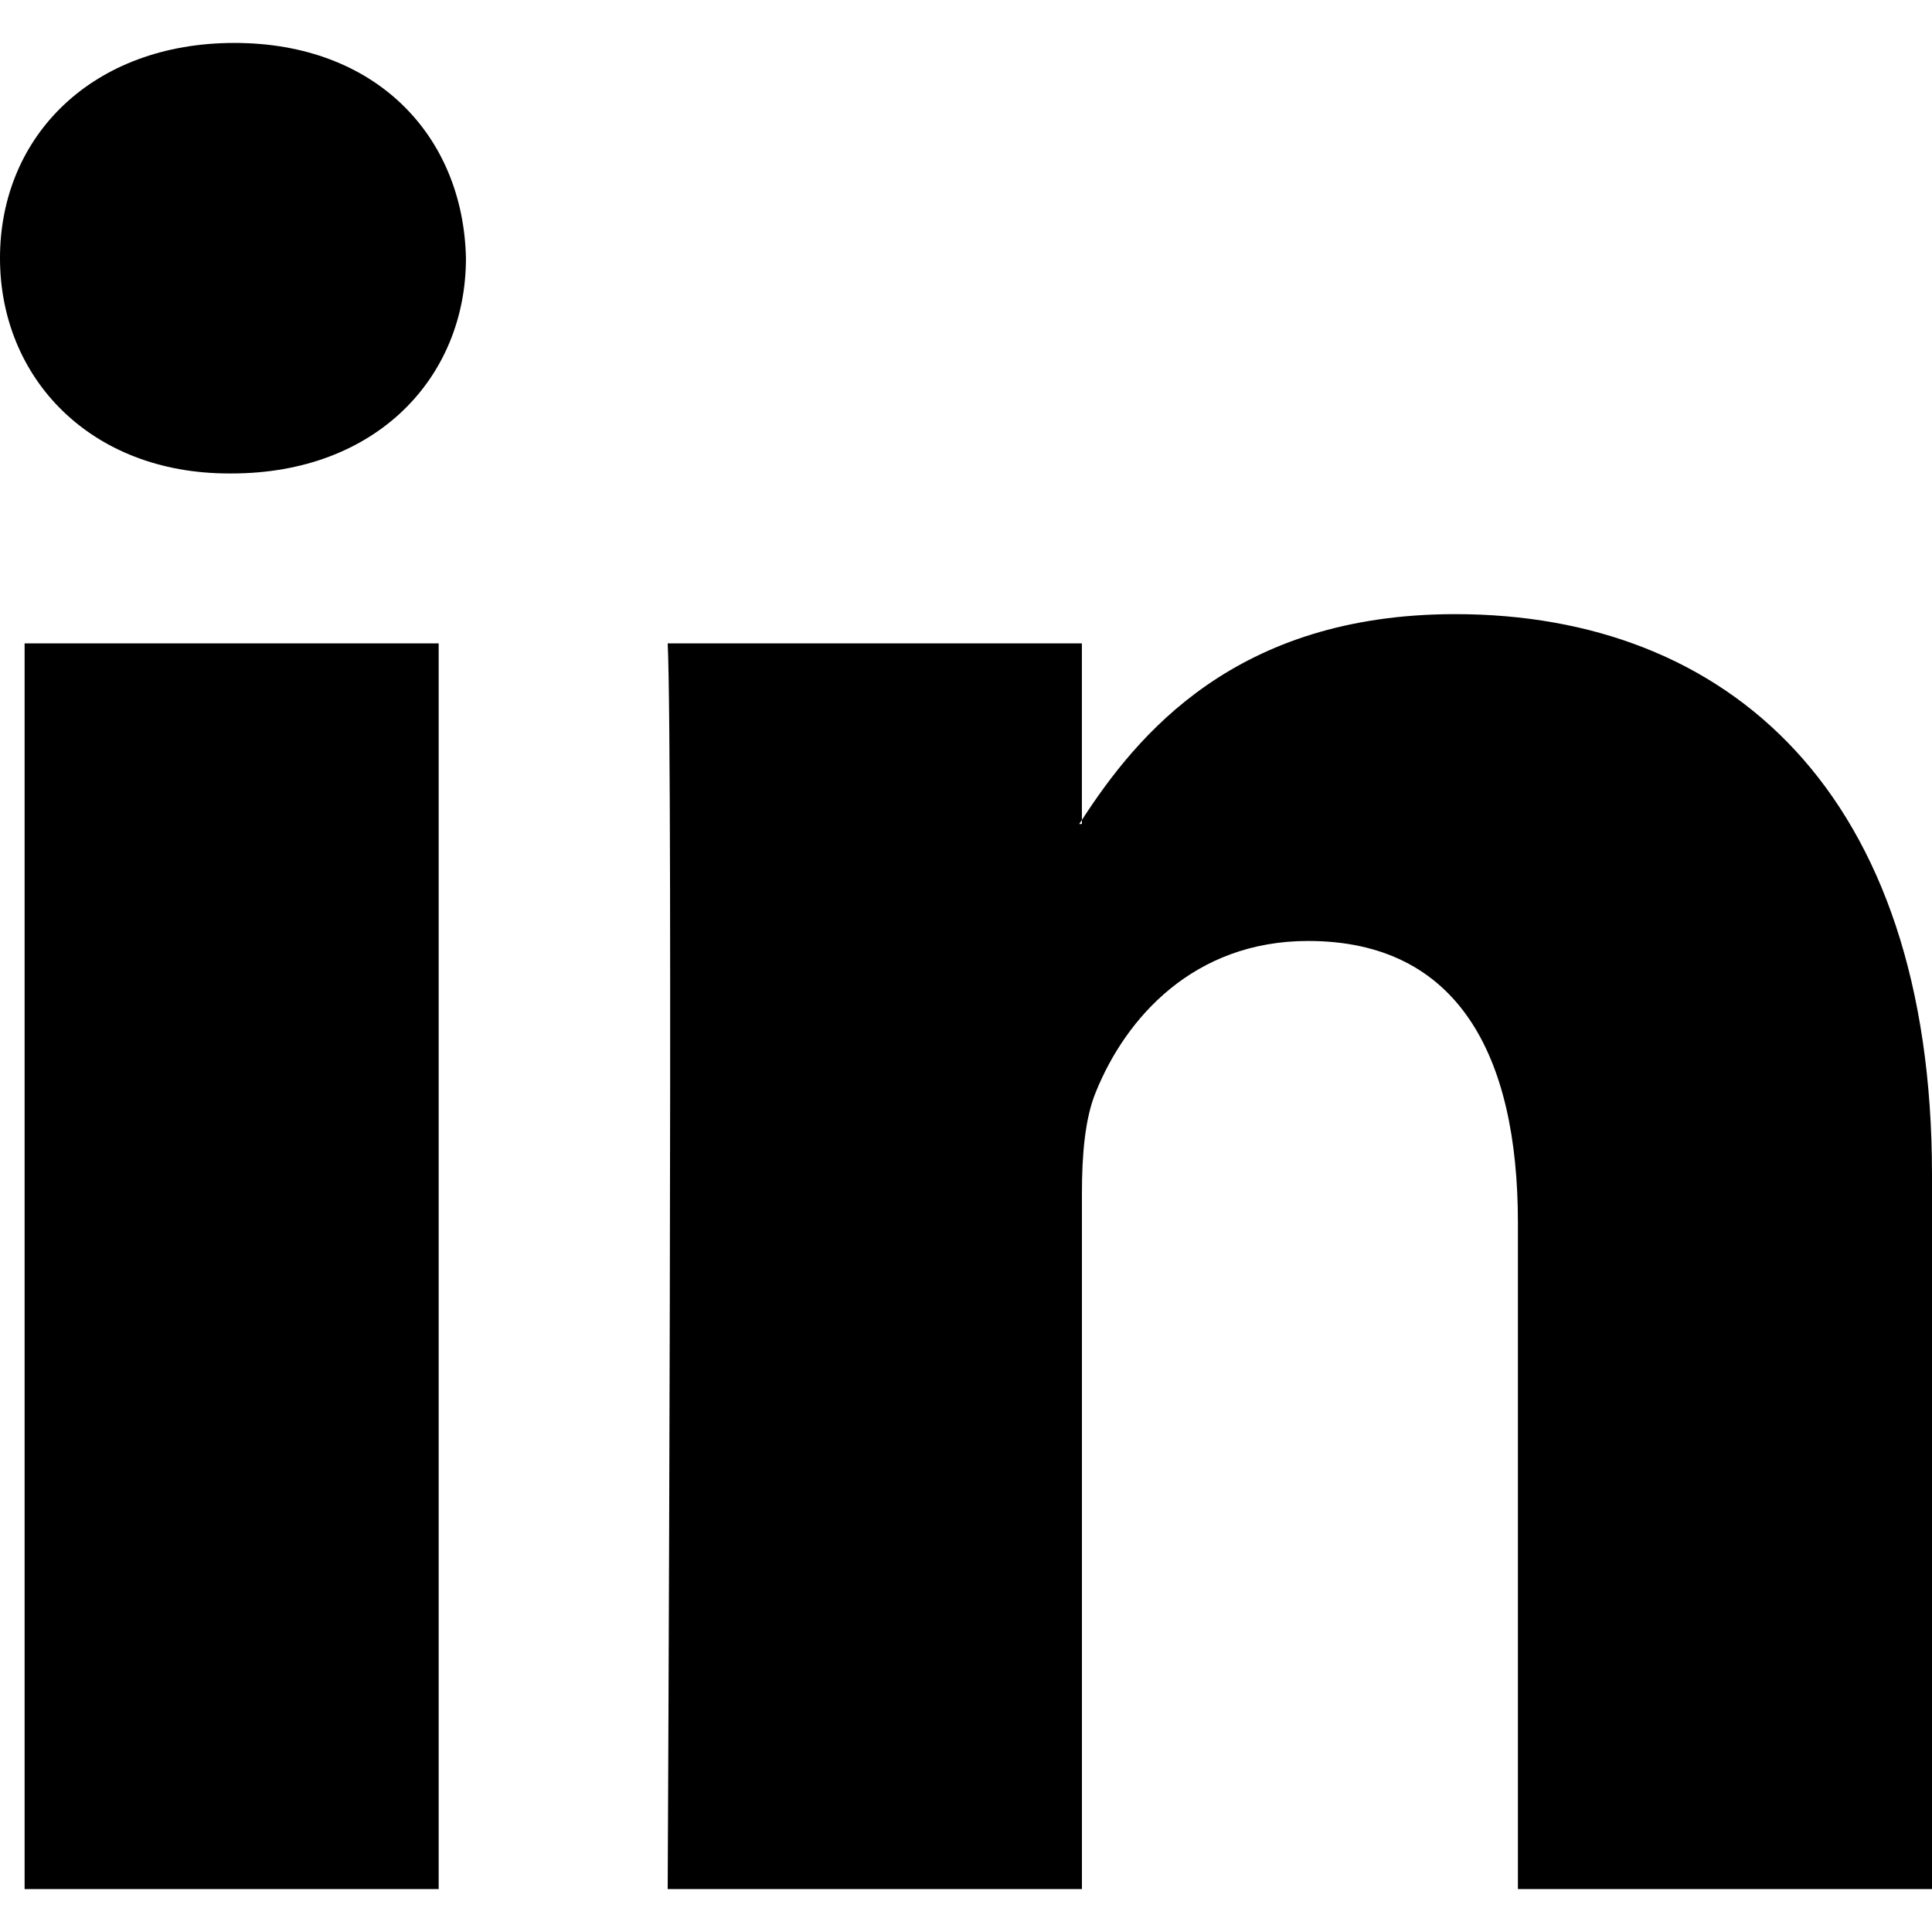
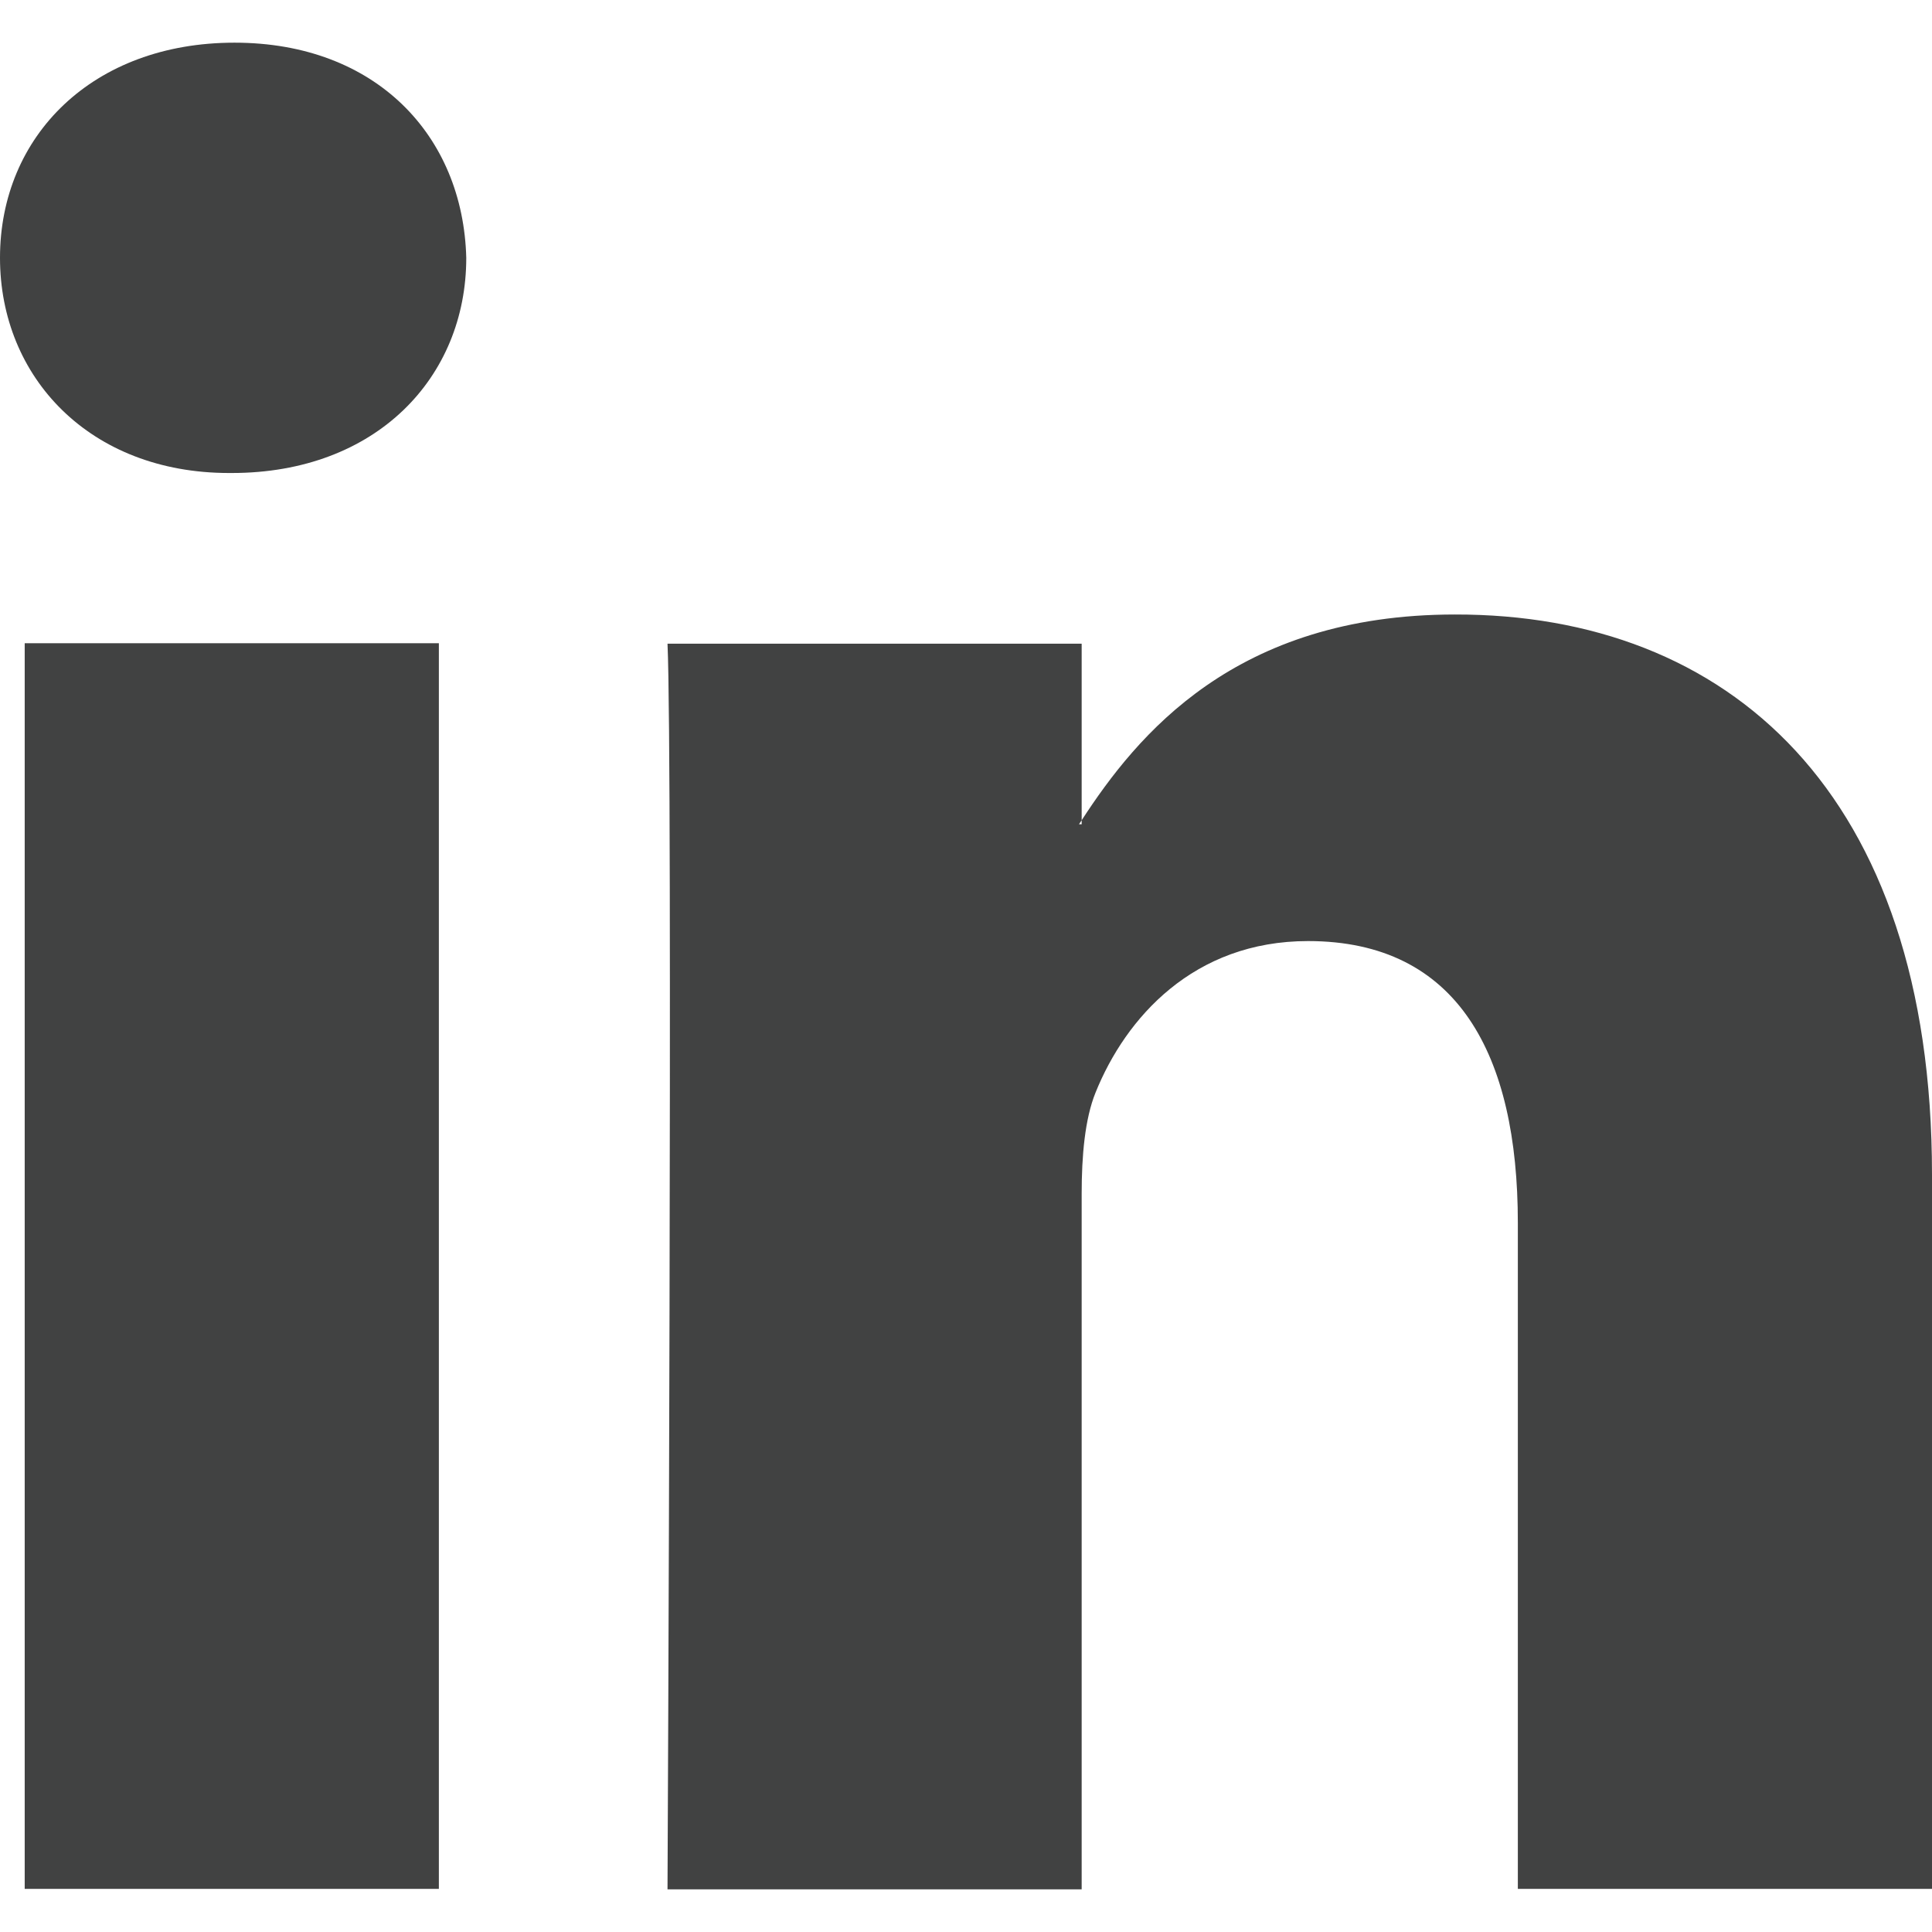
- <svg xmlns="http://www.w3.org/2000/svg" version="1.1" id="Capa_1" x="0px" y="0px" width="430.117px" height="430.117px" viewBox="0 0 430.117 430.117" style="enable-background:new 0 0 430.117 430.117;" xml:space="preserve">
+ <svg xmlns="http://www.w3.org/2000/svg" version="1.1" id="Capa_1" x="0px" y="0px" viewBox="-82 205.8 430.1 430.1" enable-background="new -82 205.8 430.1 430.1" xml:space="preserve">
  <g>
-     <path id="LinkedIn" d="M430.117,261.543V420.56h-92.188V272.193c0-37.271-13.334-62.707-46.703-62.707   c-25.473,0-40.632,17.142-47.301,33.724c-2.432,5.928-3.058,14.179-3.058,22.477V420.56h-92.219c0,0,1.242-251.285,0-277.32h92.21   v39.309c-0.187,0.294-0.43,0.611-0.606,0.896h0.606v-0.896c12.251-18.869,34.13-45.824,83.102-45.824   C384.633,136.724,430.117,176.361,430.117,261.543z M52.183,9.558C20.635,9.558,0,30.251,0,57.463   c0,26.619,20.038,47.94,50.959,47.94h0.616c32.159,0,52.159-21.317,52.159-47.94C103.128,30.251,83.734,9.558,52.183,9.558z    M5.477,420.56h92.184v-277.32H5.477V420.56z" />
+     <path id="LinkedIn" fill="#414242" d="M348.1,467.3v159h-92.2V478c0-37.3-13.3-62.7-46.7-62.7c-25.5,0-40.6,17.1-47.3,33.7   c-2.4,5.9-3.1,14.2-3.1,22.5v154.9H66.6c0,0,1.2-251.3,0-277.3h92.2v39.3c-0.2,0.3-0.4,0.6-0.6,0.9h0.6v-0.9   c12.3-18.9,34.1-45.8,83.1-45.8C302.6,342.5,348.1,382.1,348.1,467.3z M-29.8,215.3c-31.5,0-52.2,20.7-52.2,47.9   c0,26.6,20,47.9,51,47.9h0.6c32.2,0,52.2-21.3,52.2-47.9C21.1,236,1.7,215.3-29.8,215.3z M-76.5,626.3h92.2V349h-92.2V626.3z" />
  </g>
-   <g>
- </g>
-   <g>
- </g>
-   <g>
- </g>
-   <g>
- </g>
-   <g>
- </g>
-   <g>
- </g>
-   <g>
- </g>
-   <g>
- </g>
-   <g>
- </g>
-   <g>
- </g>
-   <g>
- </g>
-   <g>
- </g>
-   <g>
- </g>
-   <g>
- </g>
-   <g>
- </g>
</svg>
